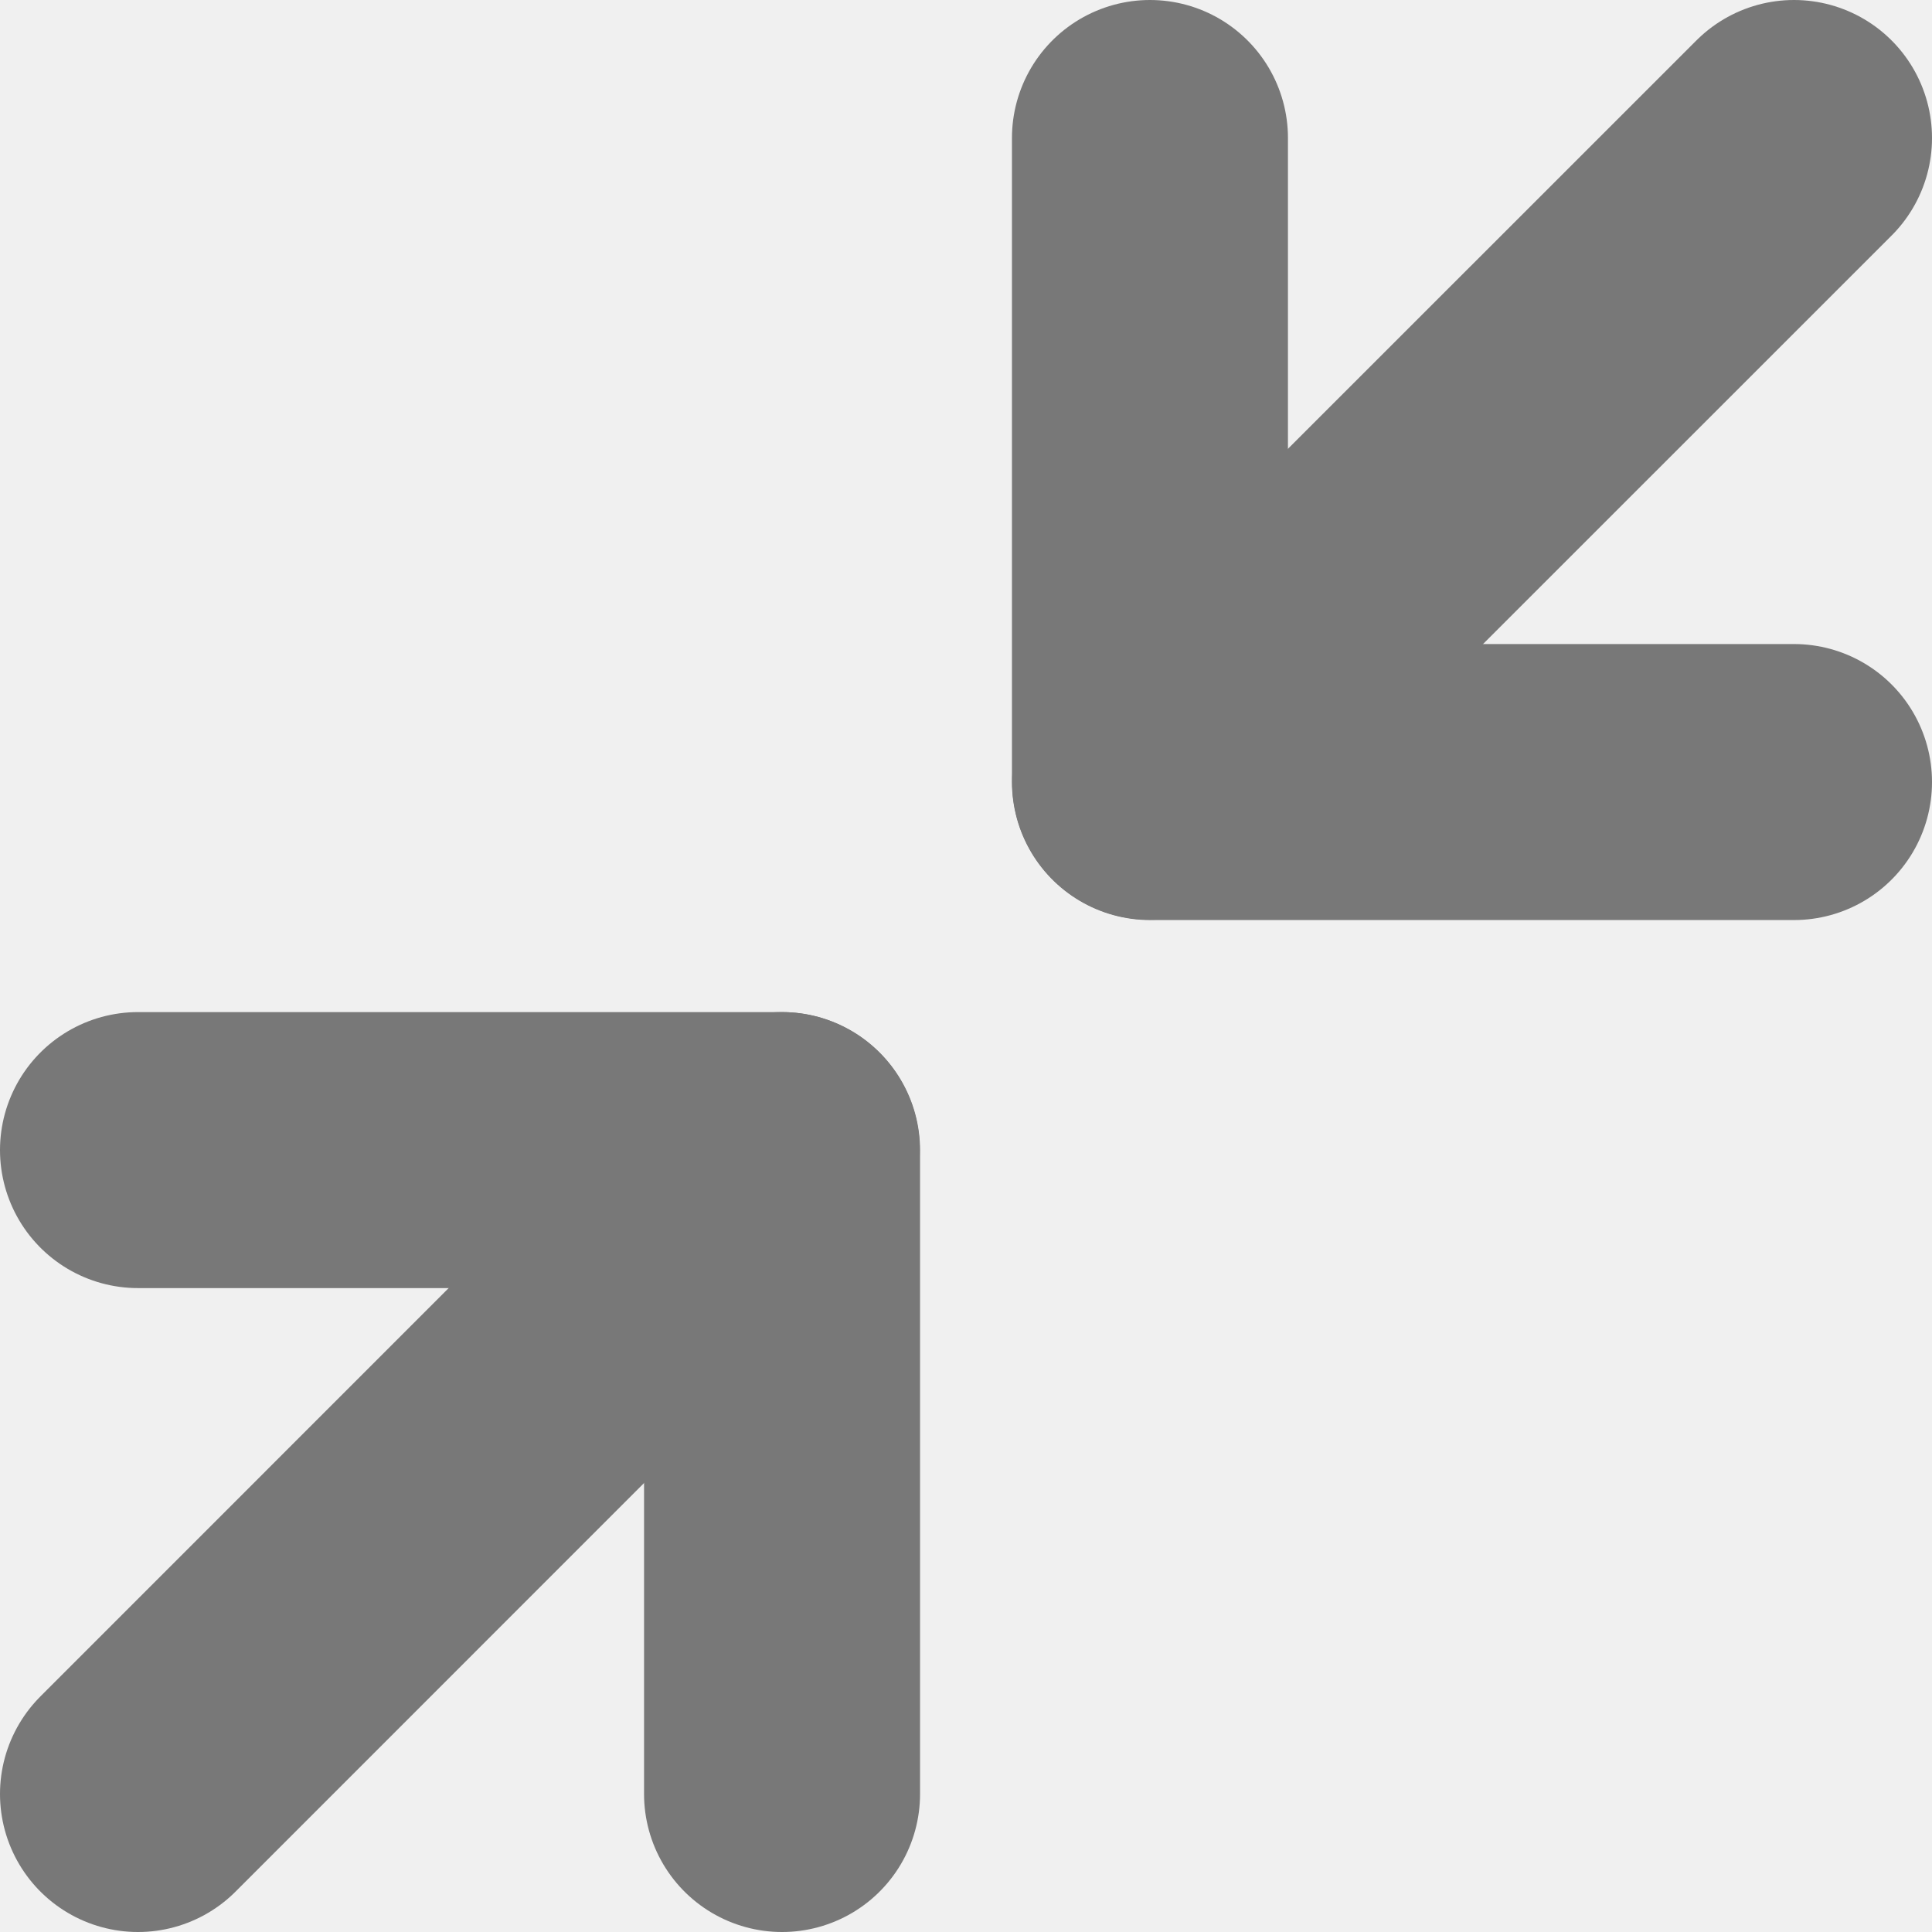
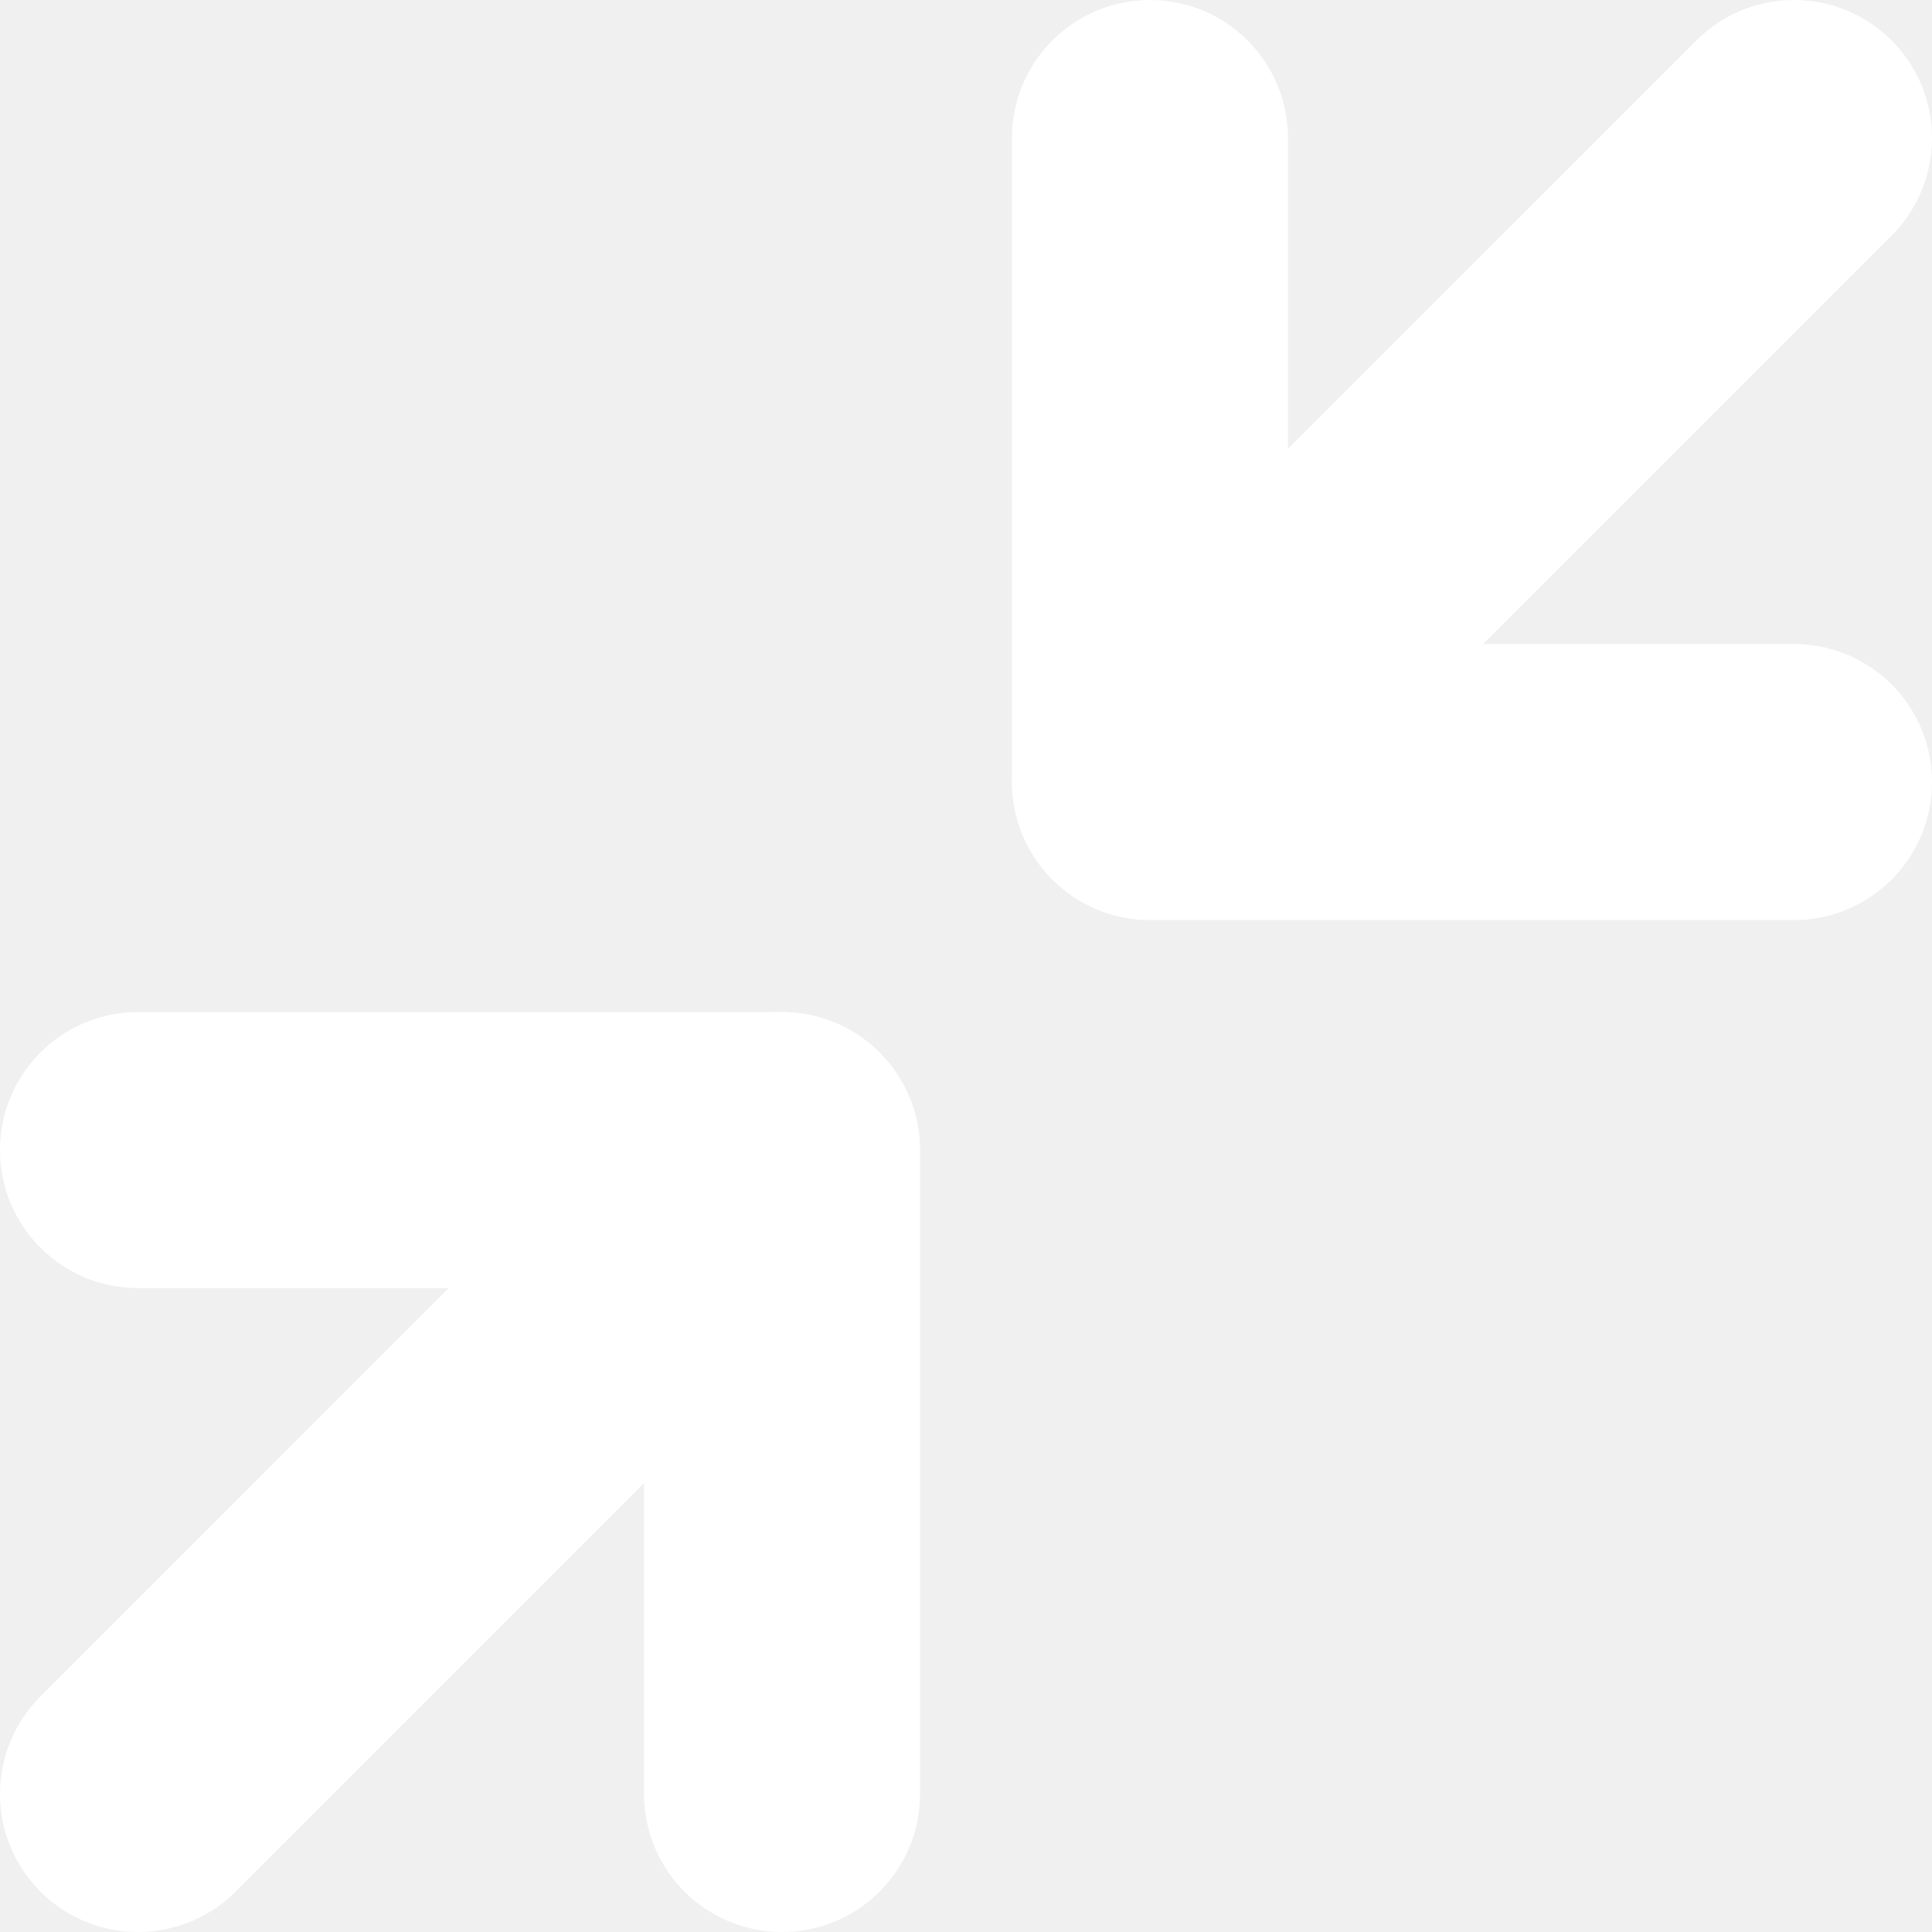
<svg xmlns="http://www.w3.org/2000/svg" width="14" height="14" viewBox="0 0 14 14" fill="none">
-   <g opacity="0.5">
-     <path d="M1 8.334H5.667V13" stroke="black" stroke-width="2" stroke-linecap="round" stroke-linejoin="round" />
-     <path d="M1 13L5.665 8.334" stroke="black" stroke-width="2" stroke-linecap="round" stroke-linejoin="round" />
-     <path d="M13 5.667H8.333V1" stroke="black" stroke-width="2" stroke-linecap="round" stroke-linejoin="round" />
-     <path d="M8.334 5.665L13 1" stroke="black" stroke-width="2" stroke-linecap="round" stroke-linejoin="round" />
+   <g opacity="1">
+     <path d="M1 8.334H5.667V13" stroke="white" stroke-width="2" stroke-linecap="round" stroke-linejoin="round" />
+     <path d="M1 13L5.665 8.334" stroke="white" stroke-width="2" stroke-linecap="round" stroke-linejoin="round" />
+     <path d="M13 5.667H8.333V1" stroke="white" stroke-width="2" stroke-linecap="round" stroke-linejoin="round" />
+     <path d="M8.334 5.665L13 1" stroke="white" stroke-width="2" stroke-linecap="round" stroke-linejoin="round" />
  </g>
</svg>
